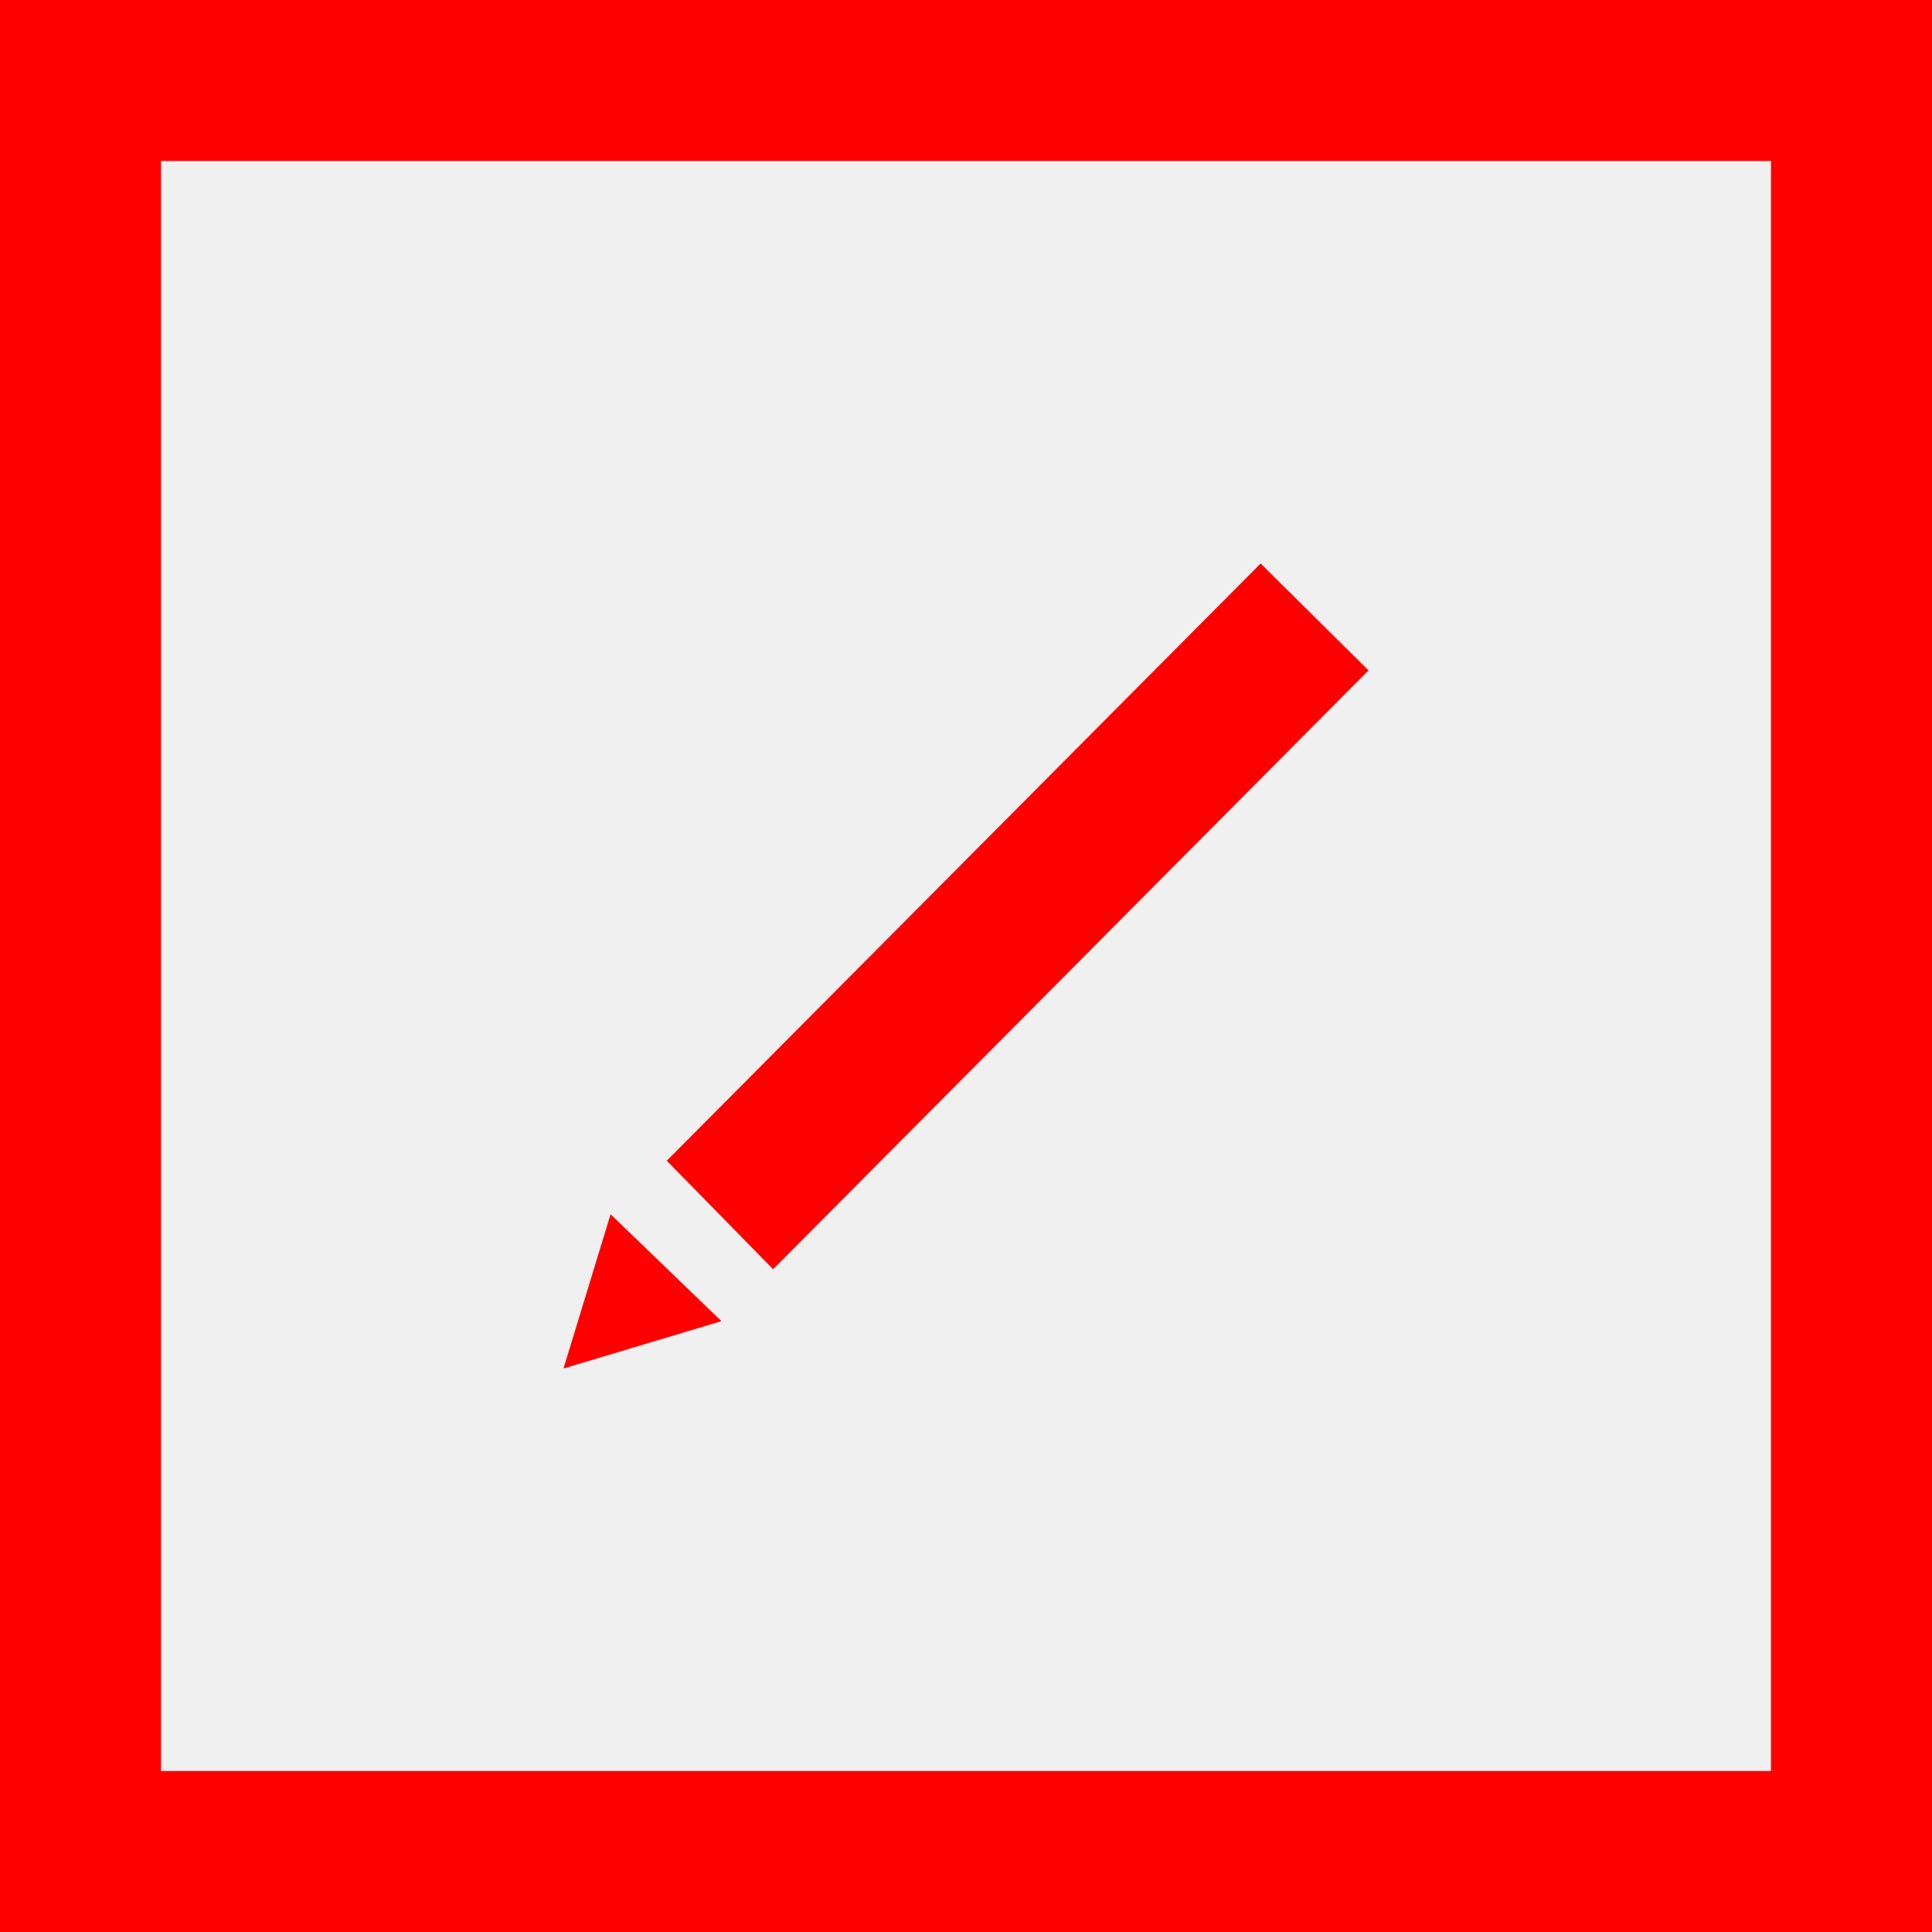
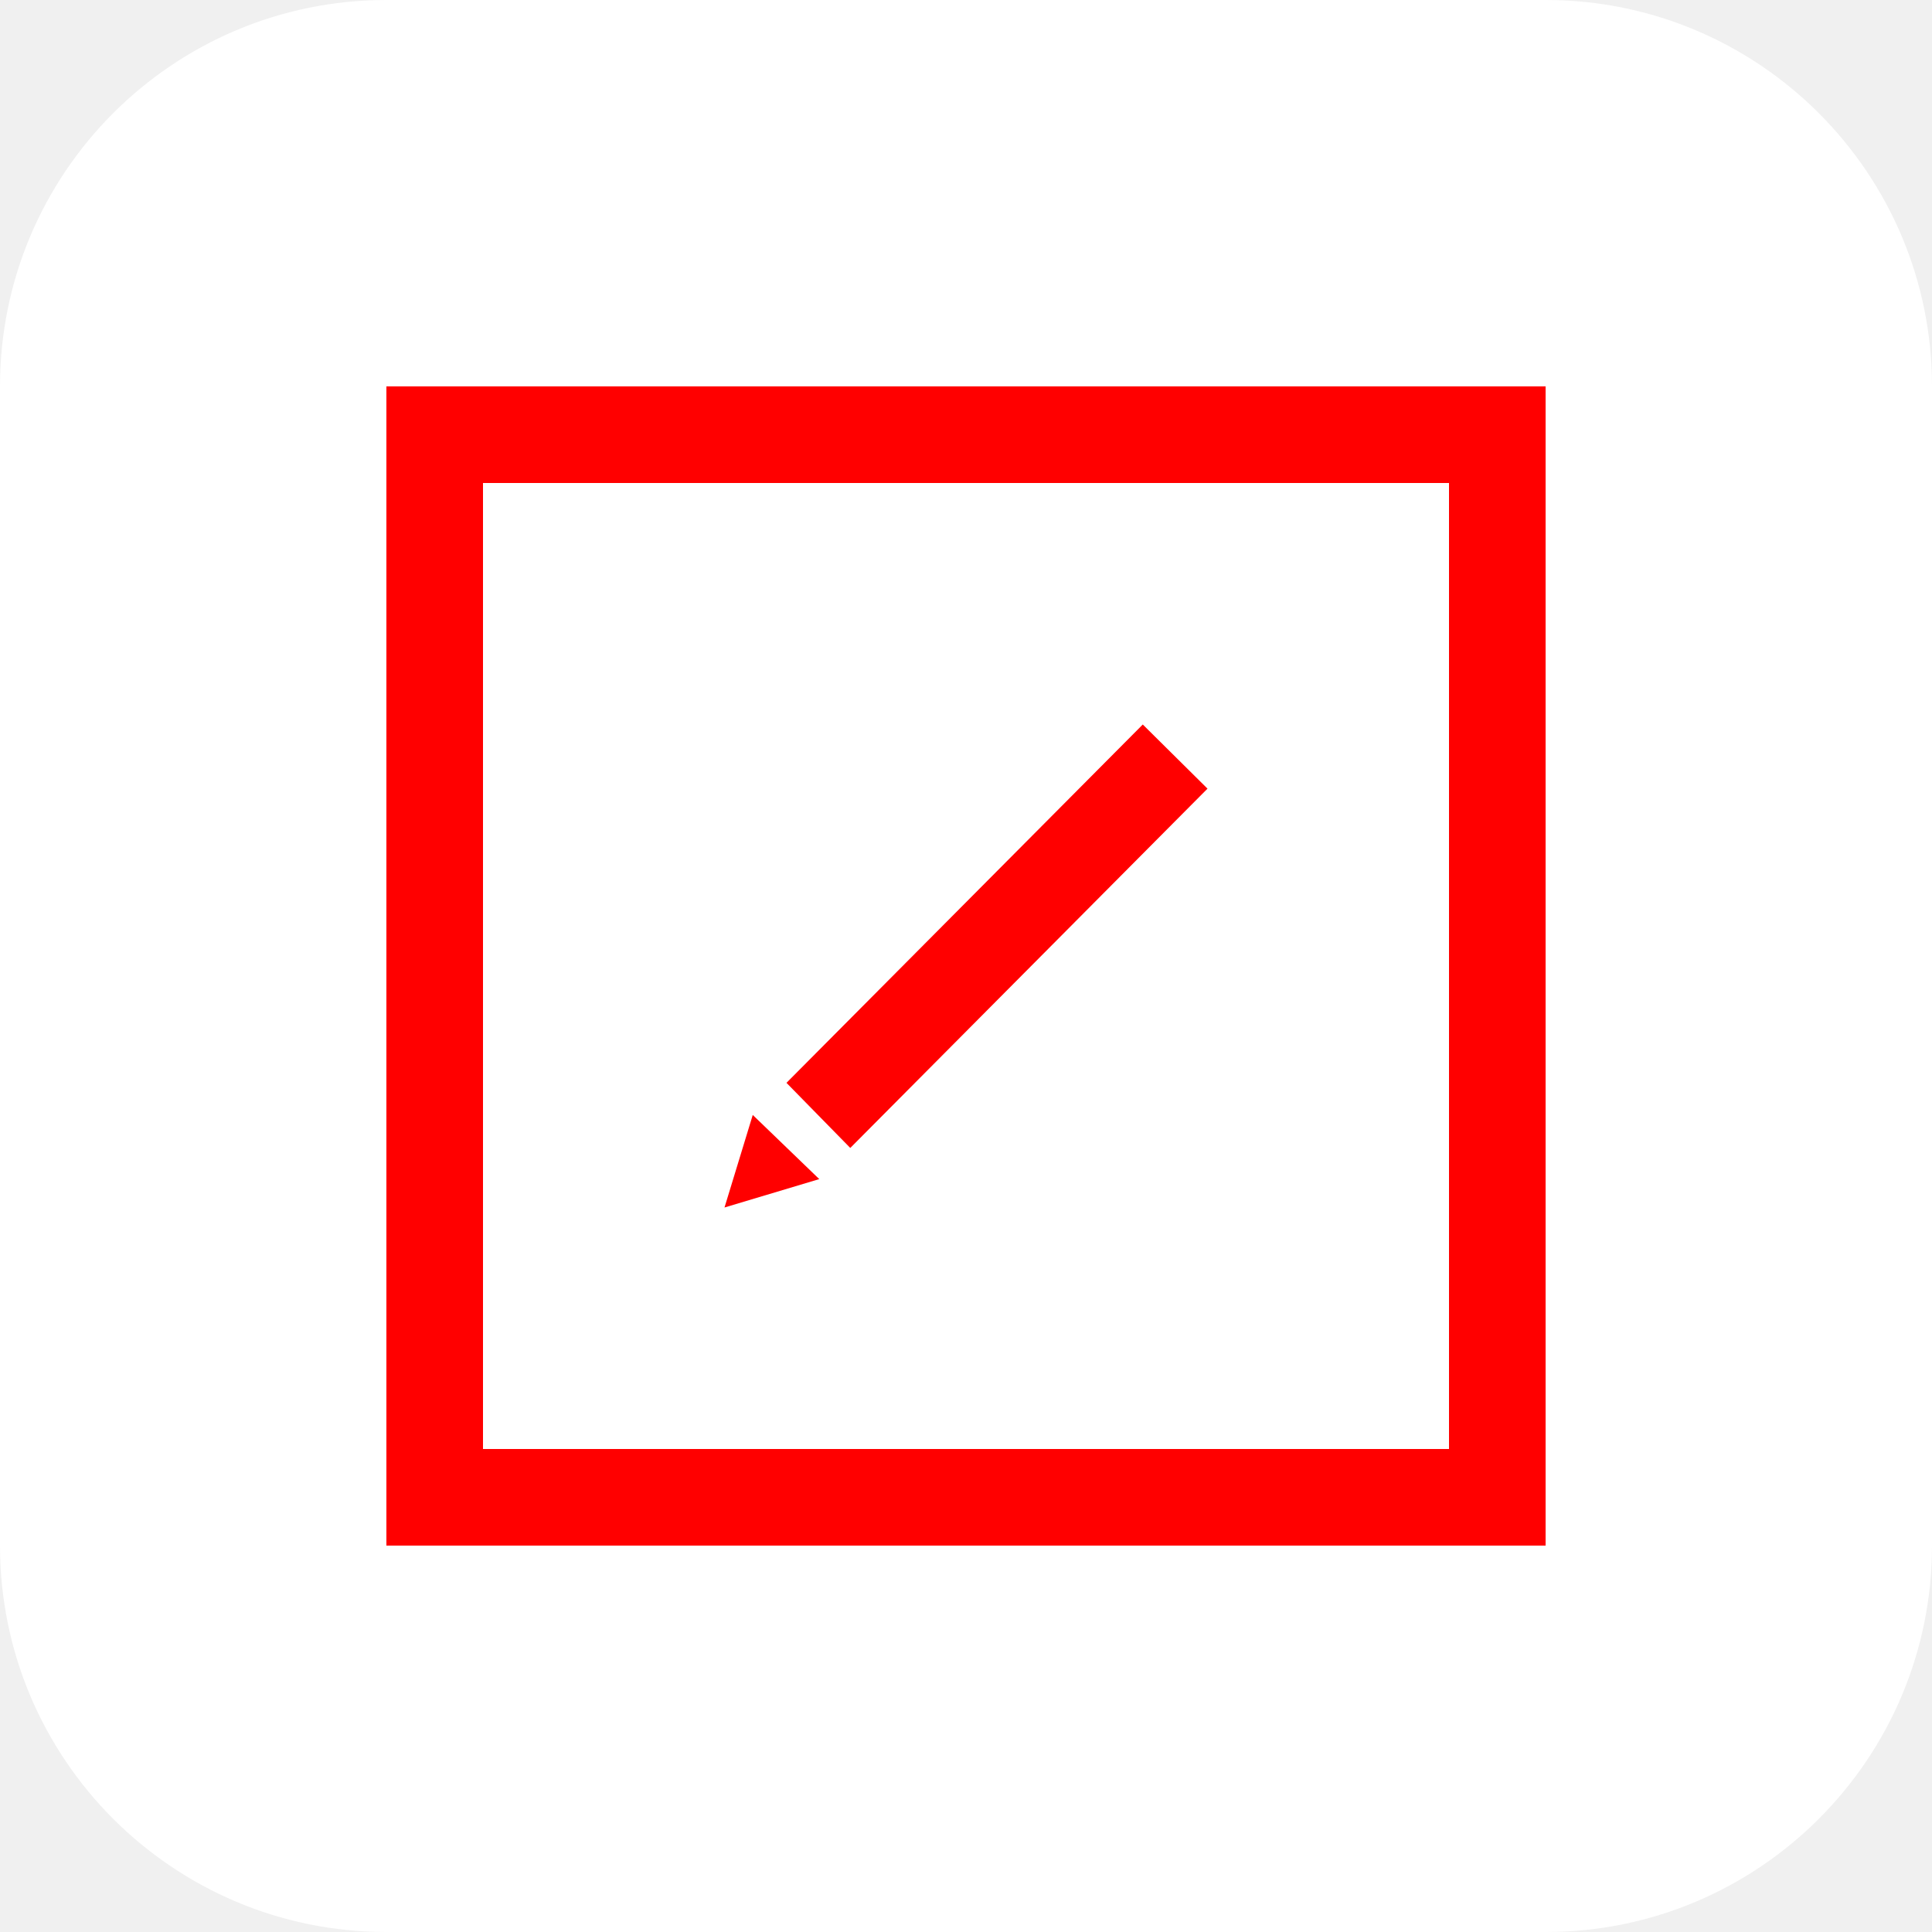
- <svg xmlns="http://www.w3.org/2000/svg" width="24" height="24" viewBox="0 0 24 24" fill="none">
-   <rect x="1" y="1" width="22" height="22" stroke="#FF0000" stroke-width="2" />
-   <path d="M17 8.328L9.604 15.767L8.283 14.419L15.66 7L17 8.328ZM7 17L8.962 16.412L7.585 15.084L7 17Z" fill="#FF0000" />
+ <svg xmlns="http://www.w3.org/2000/svg" width="40" height="40" viewBox="0 0 40 40" fill="none">
+   <rect width="40" height="40" rx="8" fill="white" />
+   <rect x="9" y="9" width="22" height="22" fill="white" stroke="#FF0000" stroke-width="2" />
+   <path d="M25 16.328L17.604 23.767L16.283 22.419L23.66 15L25 16.328ZM15 25L16.962 24.412L15.585 23.084L15 25Z" fill="#FF0000" />
</svg>
